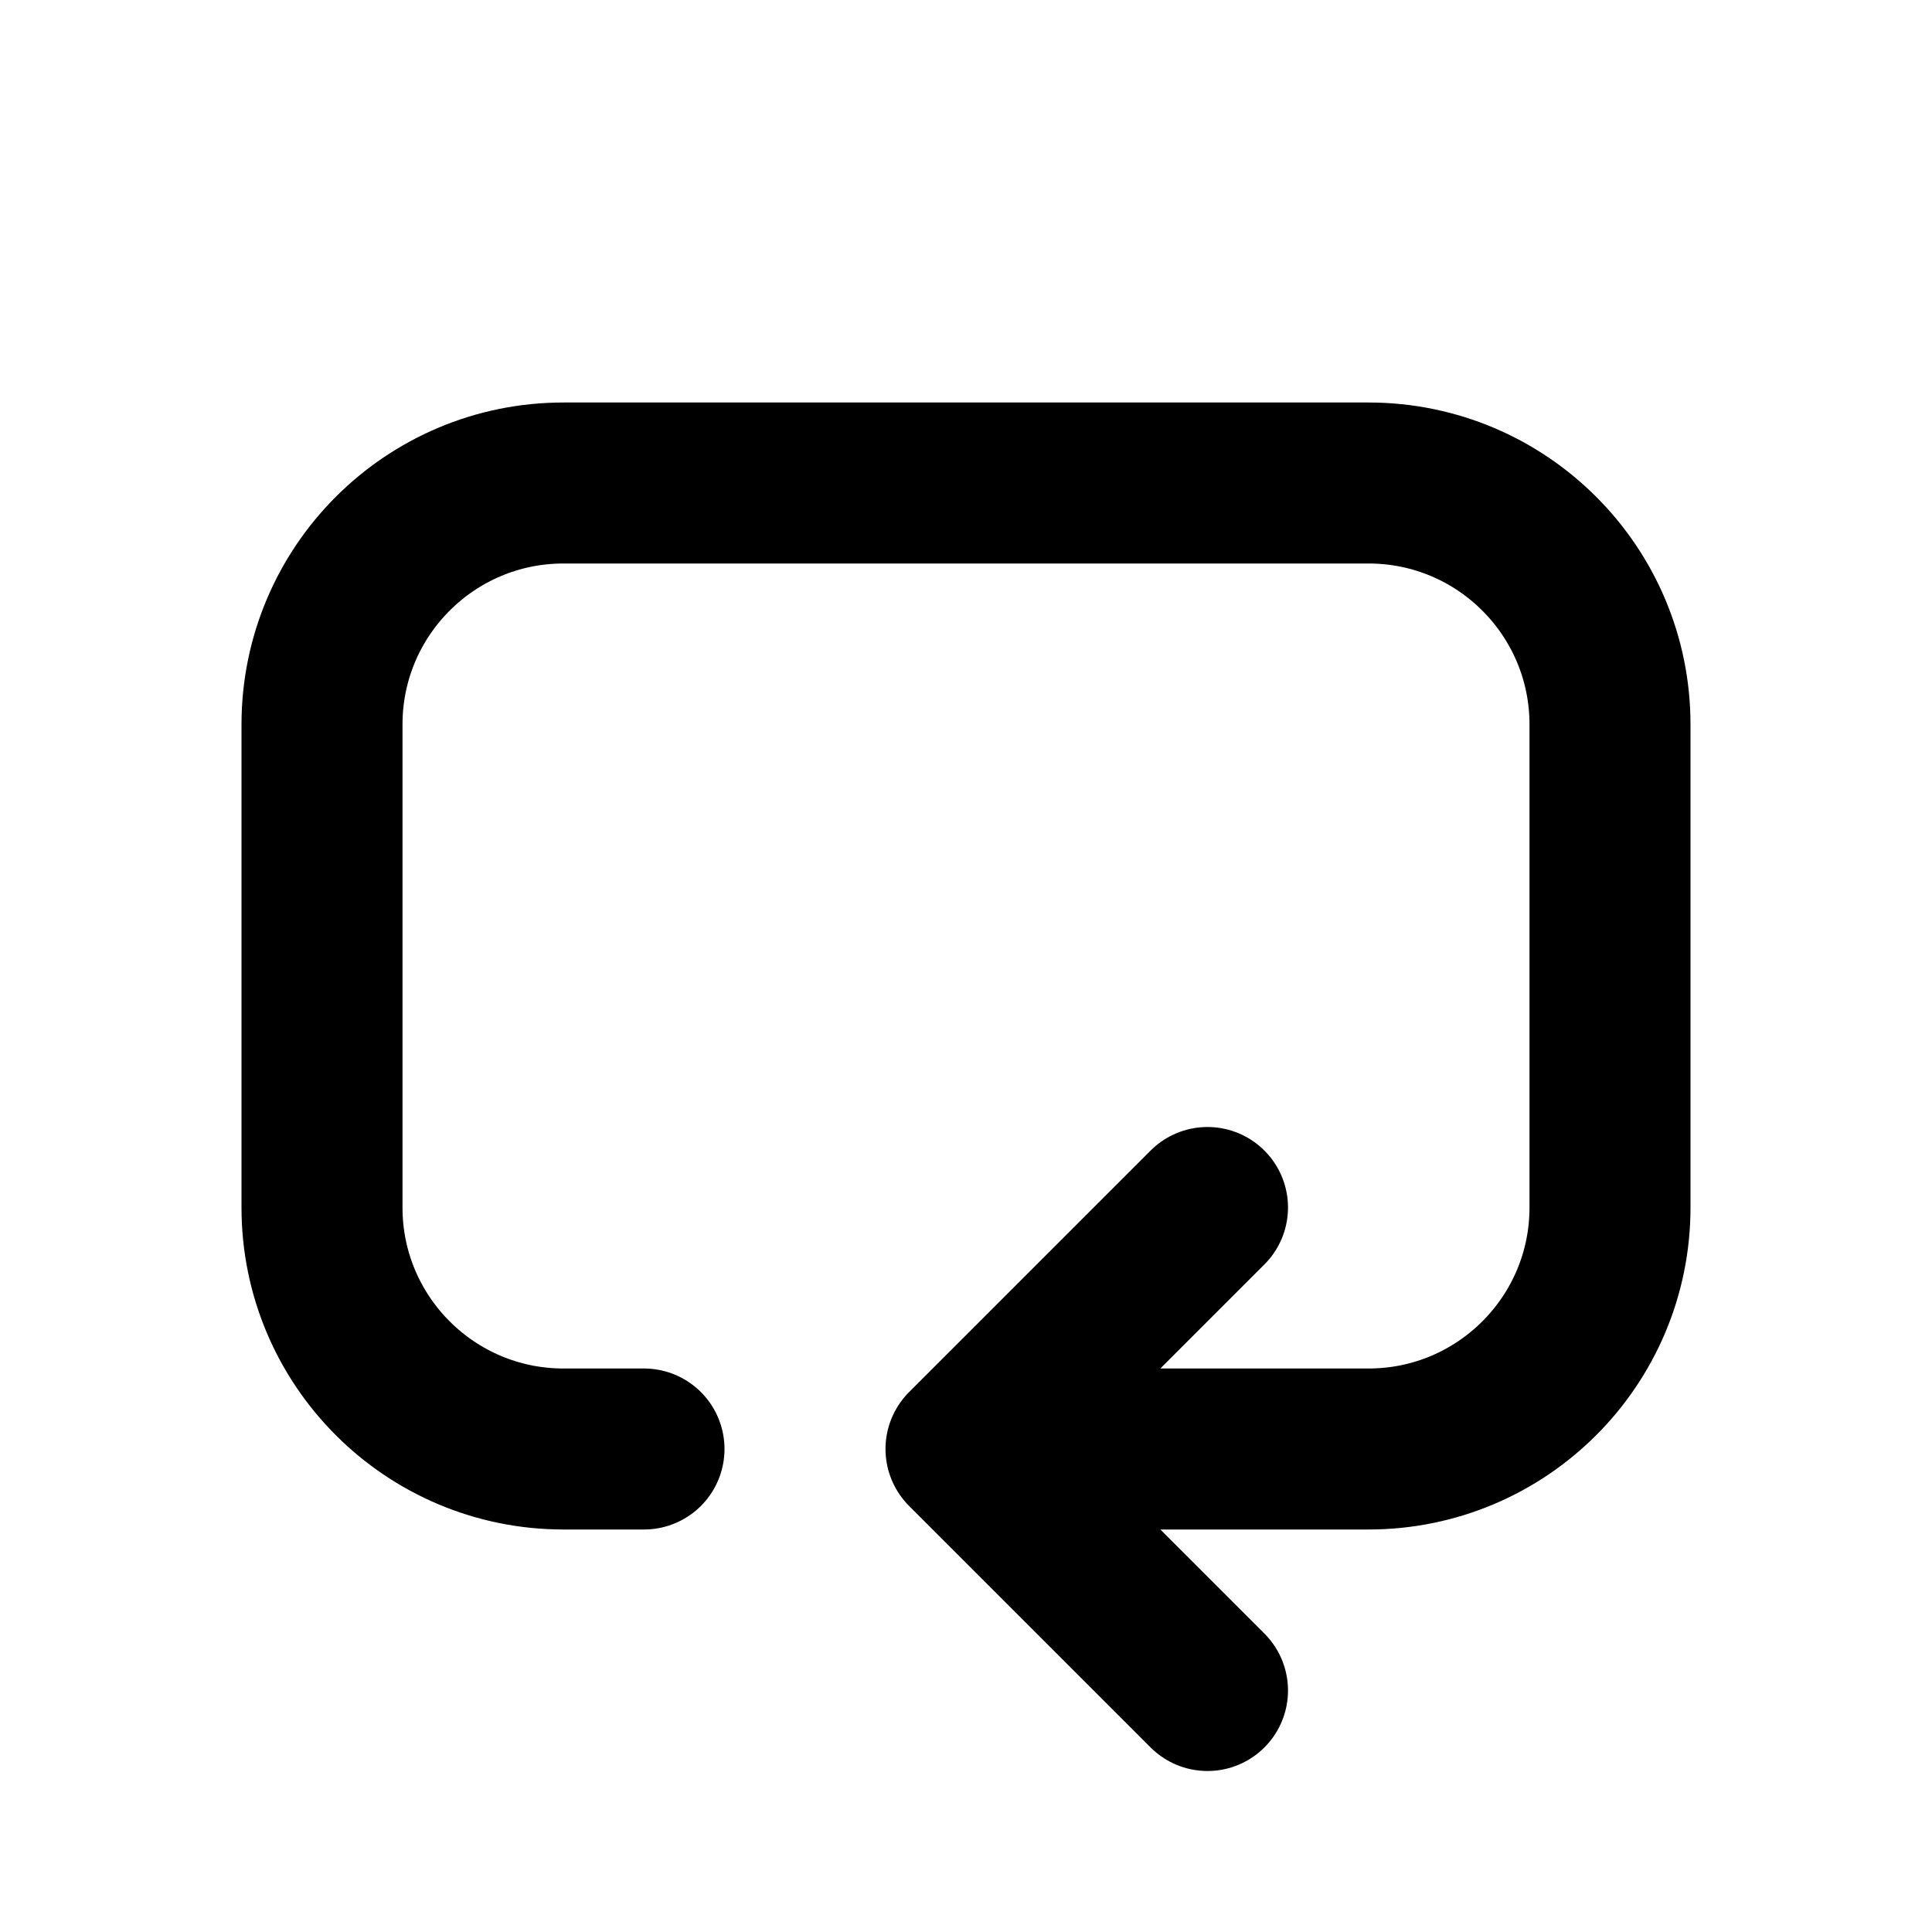
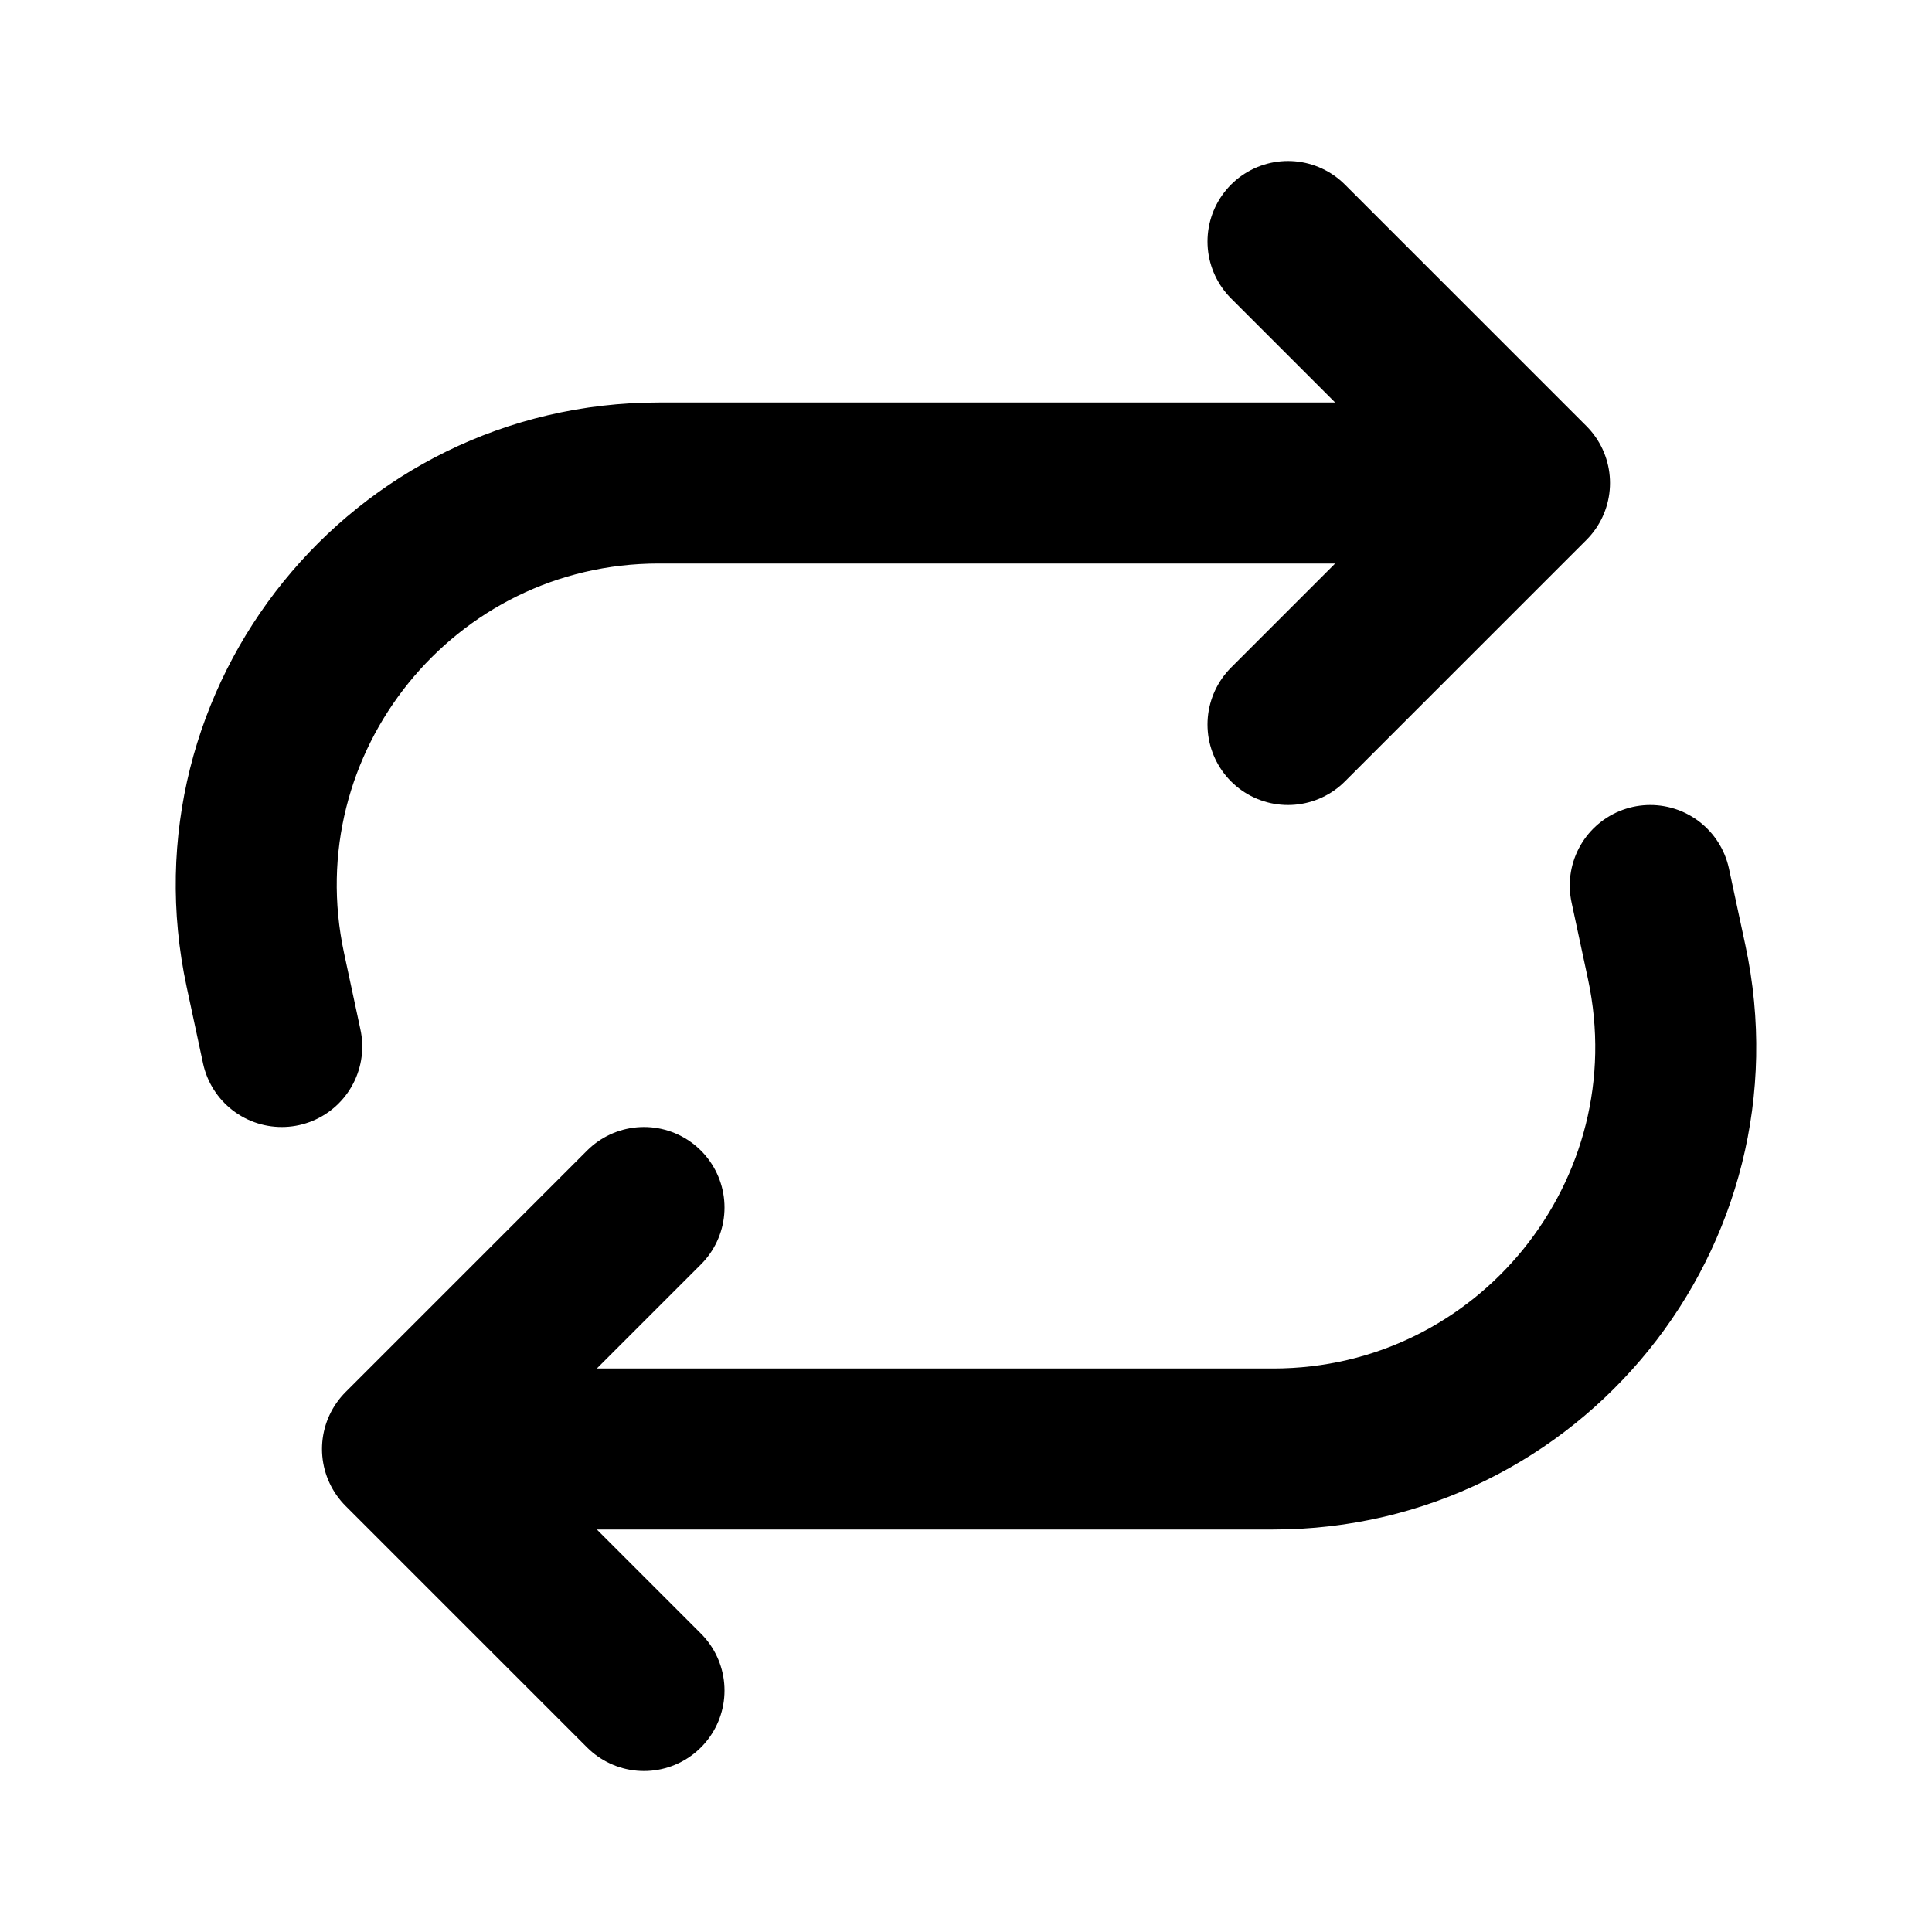
<svg xmlns="http://www.w3.org/2000/svg" width="24" height="24" viewBox="0 0 24 24" fill="none">
-   <path d="M8 18H7C5.343 18 4 16.657 4 15V9C4 7.343 5.343 6 7 6H17C18.657 6 20 7.343 20 9V15C20 16.657 18.657 18 17 18H12M12 18L15 15M12 18L15 21" stroke="black" stroke-width="2" stroke-linecap="round" stroke-linejoin="round" />
+   <path d="M3.5 13L3.296 12.048C2.629 8.935 5.002 6 8.185 6H19M19 6L16 9M19 6L16 3M20.5 11L20.704 11.952C21.371 15.065 18.998 18 15.815 18H5M5 18L8 15M5 18L8 21" stroke="black" stroke-width="2" stroke-linecap="round" stroke-linejoin="round" />
</svg>
